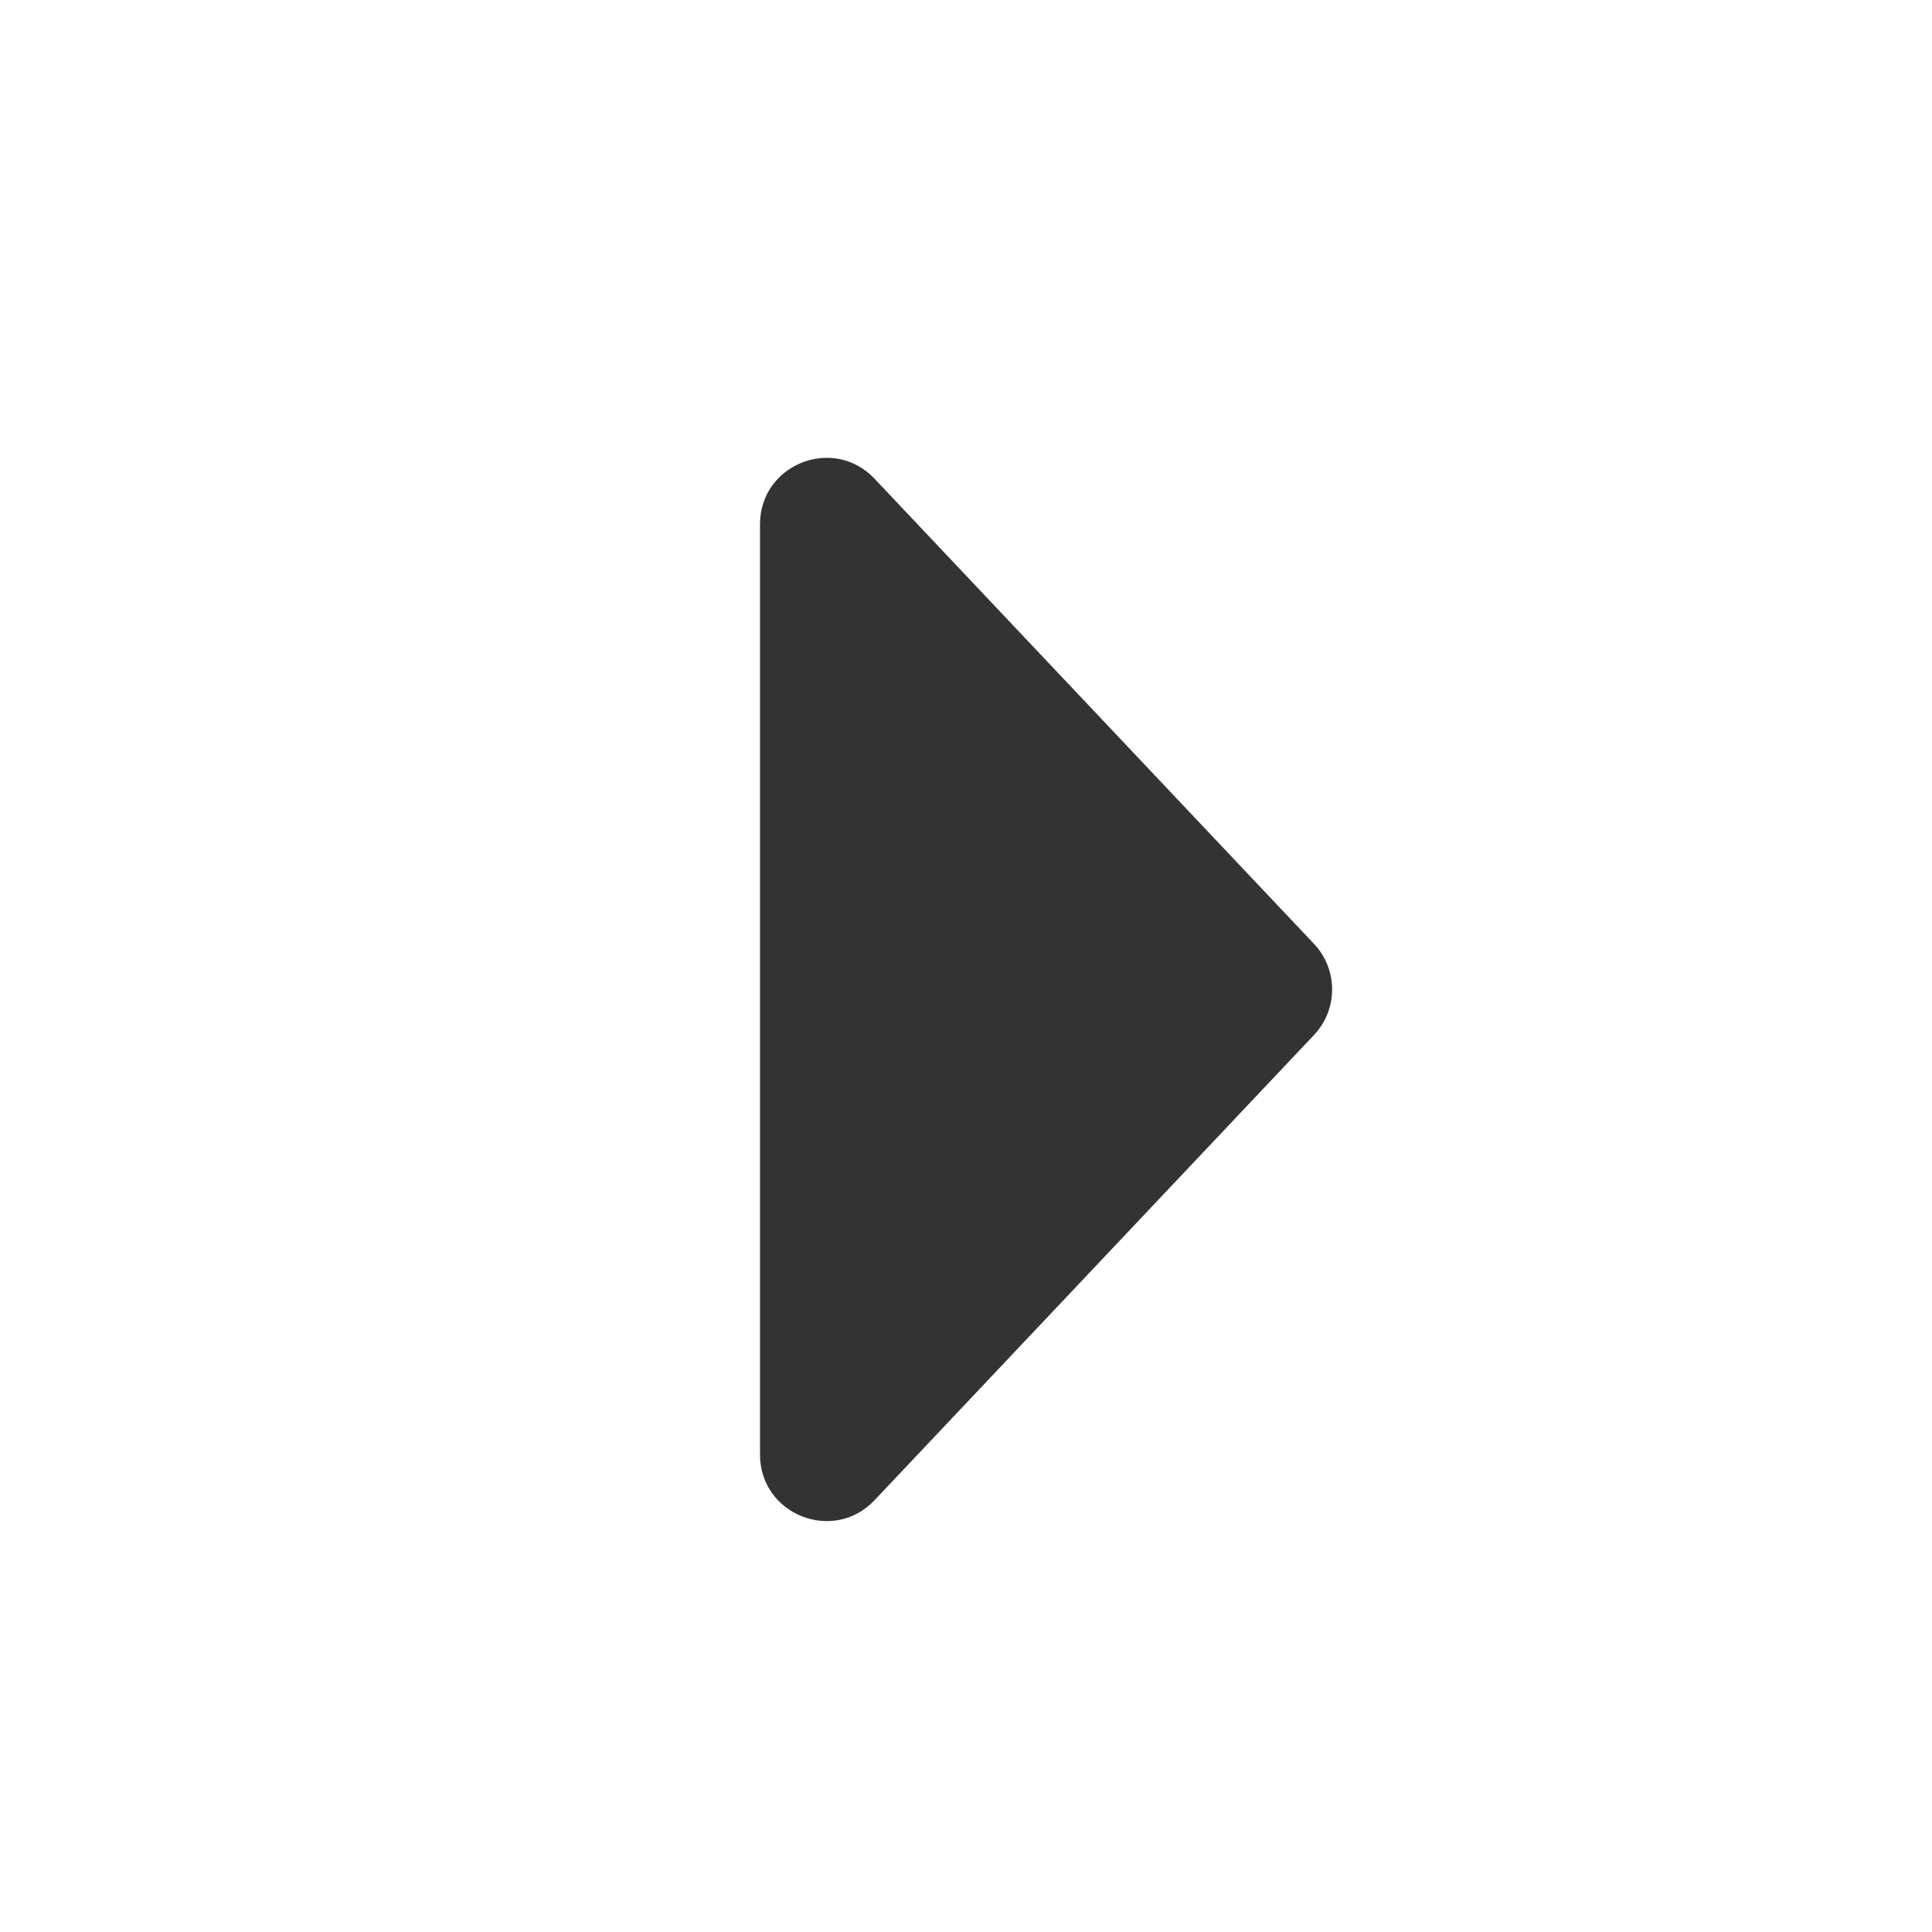
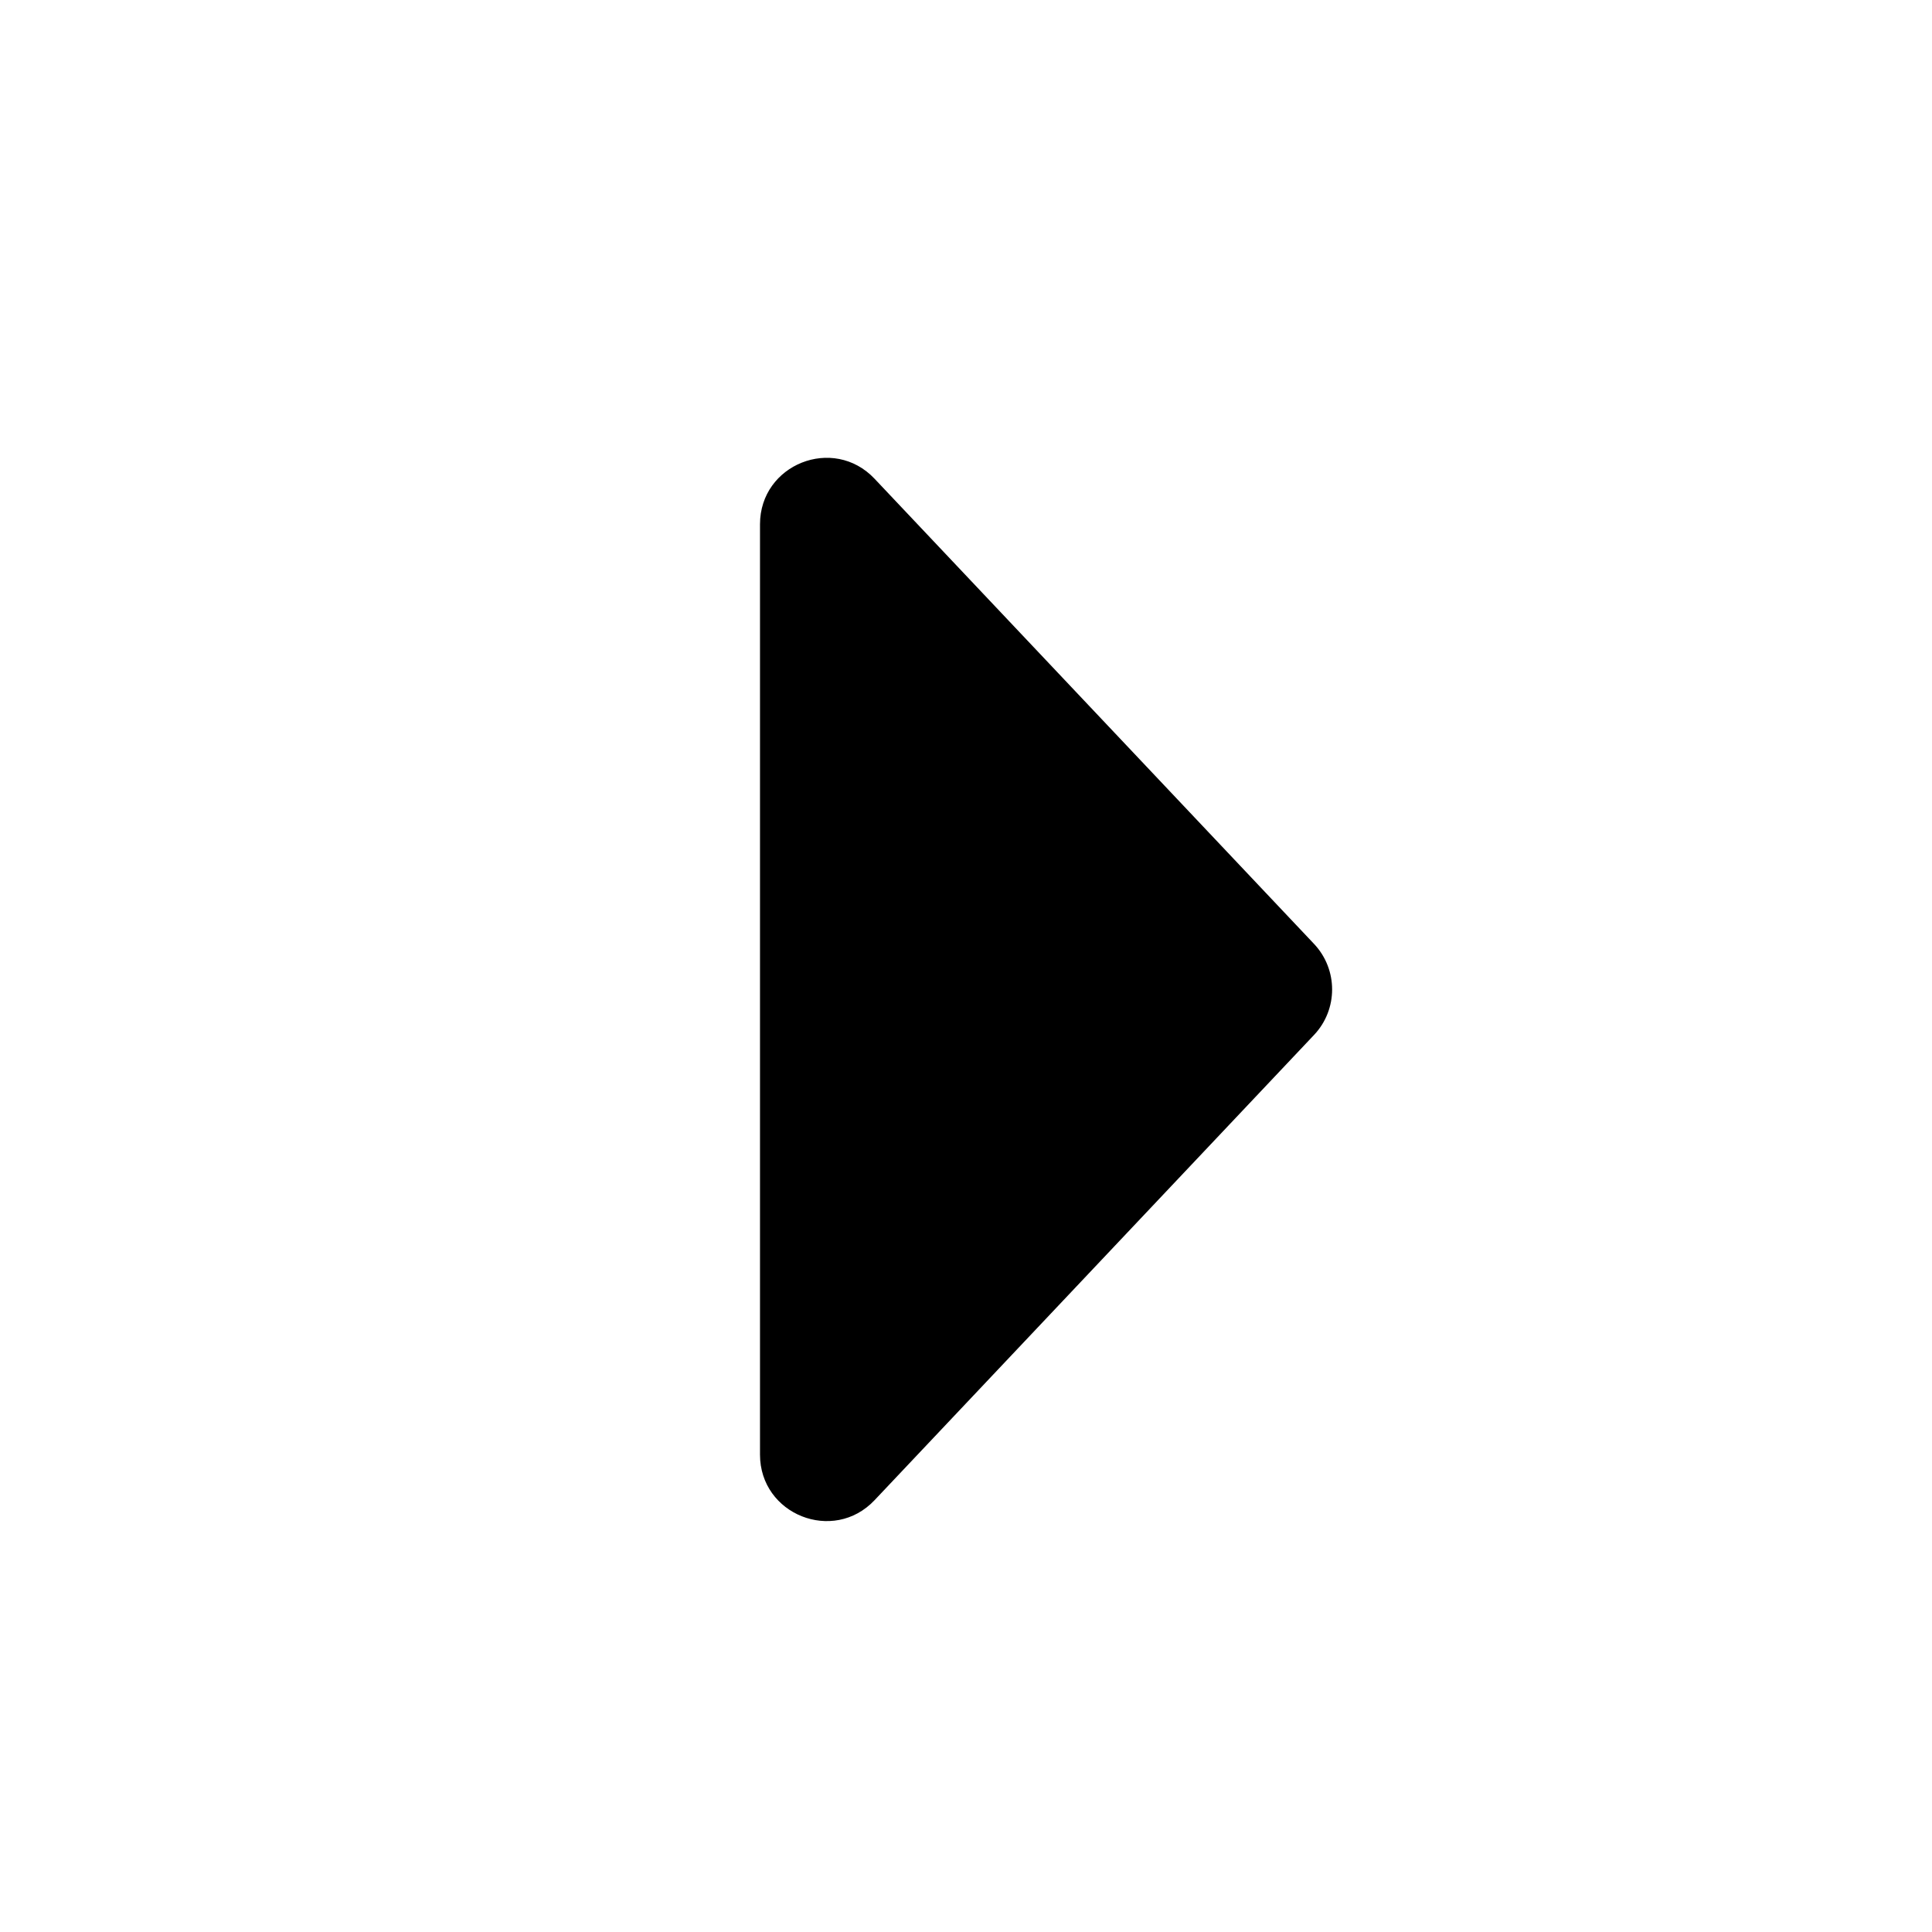
<svg xmlns="http://www.w3.org/2000/svg" width="24" height="24" viewBox="0 0 24 24" fill="none">
-   <path d="M16.323 11.725C16.623 12.043 16.623 12.54 16.323 12.857L10.864 18.636C10.352 19.178 9.441 18.815 9.441 18.07L9.441 6.513C9.441 5.767 10.352 5.405 10.864 5.947L16.323 11.725Z" fill="#333333" />
+   <path d="M16.323 11.725C16.623 12.043 16.623 12.54 16.323 12.857L10.864 18.636C10.352 19.178 9.441 18.815 9.441 18.07L9.441 6.513C9.441 5.767 10.352 5.405 10.864 5.947L16.323 11.725Z" fill="currentColor" />
</svg>
